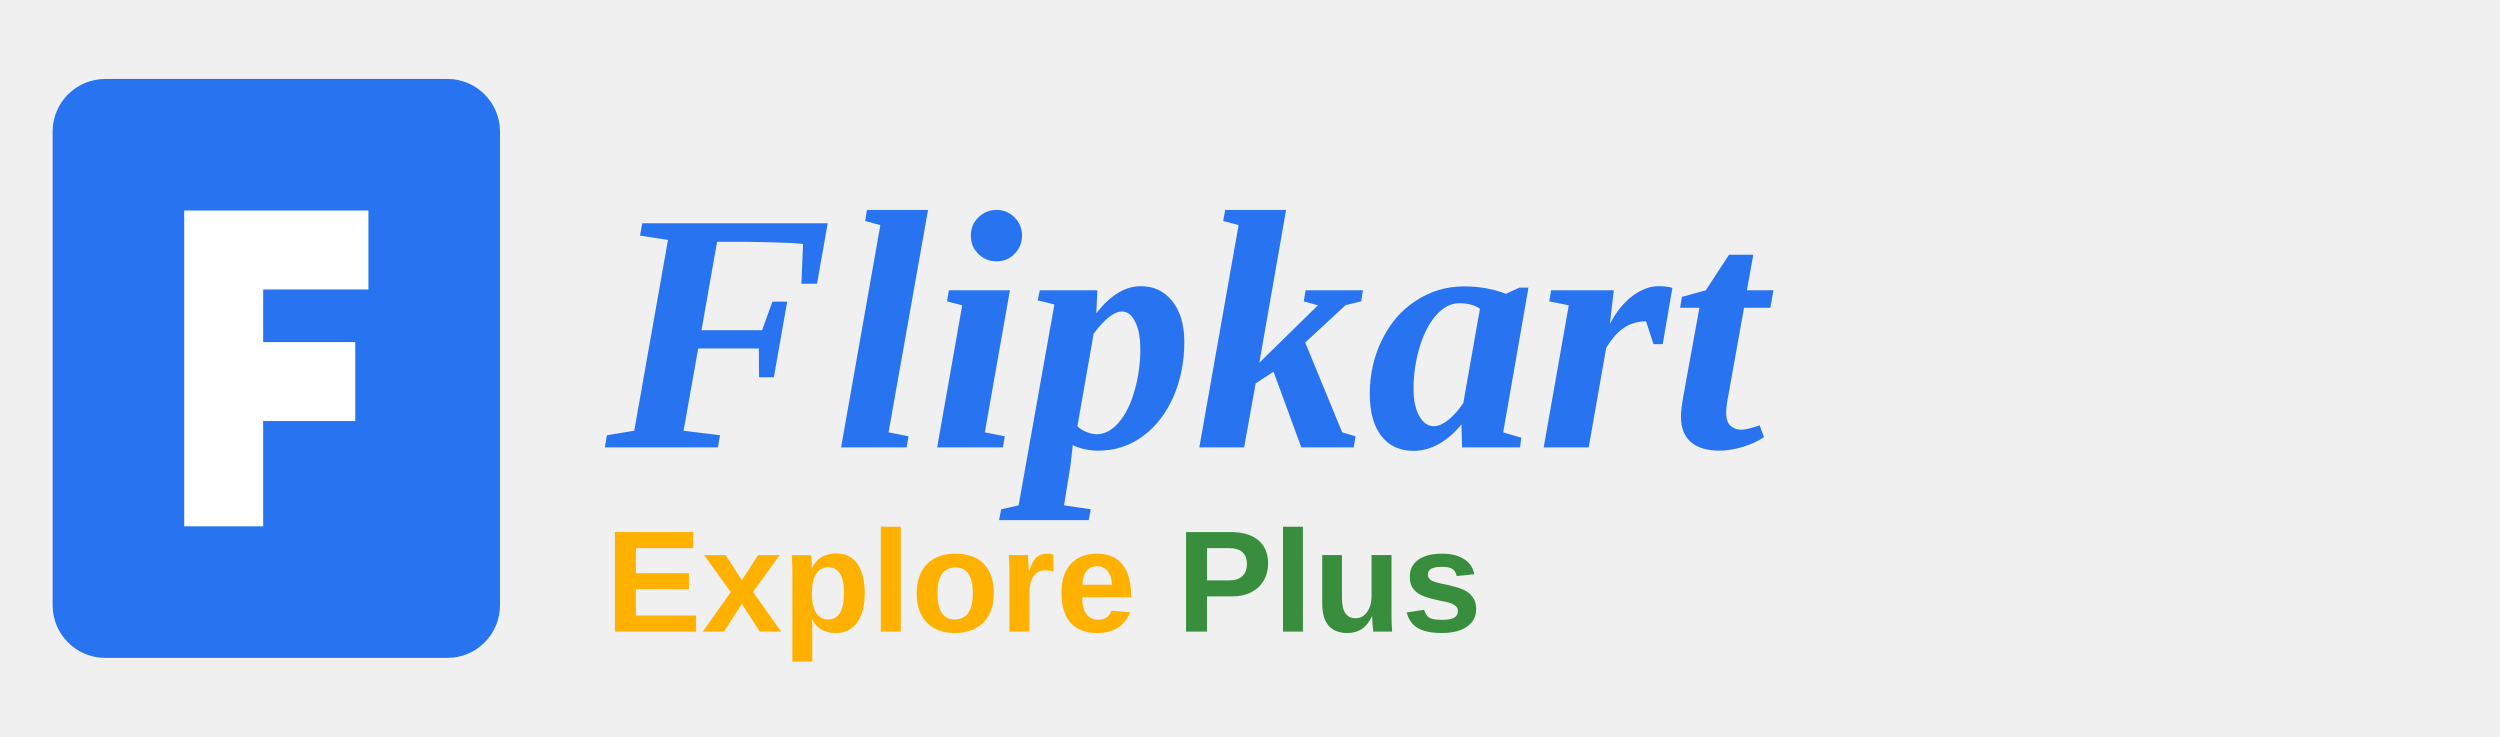
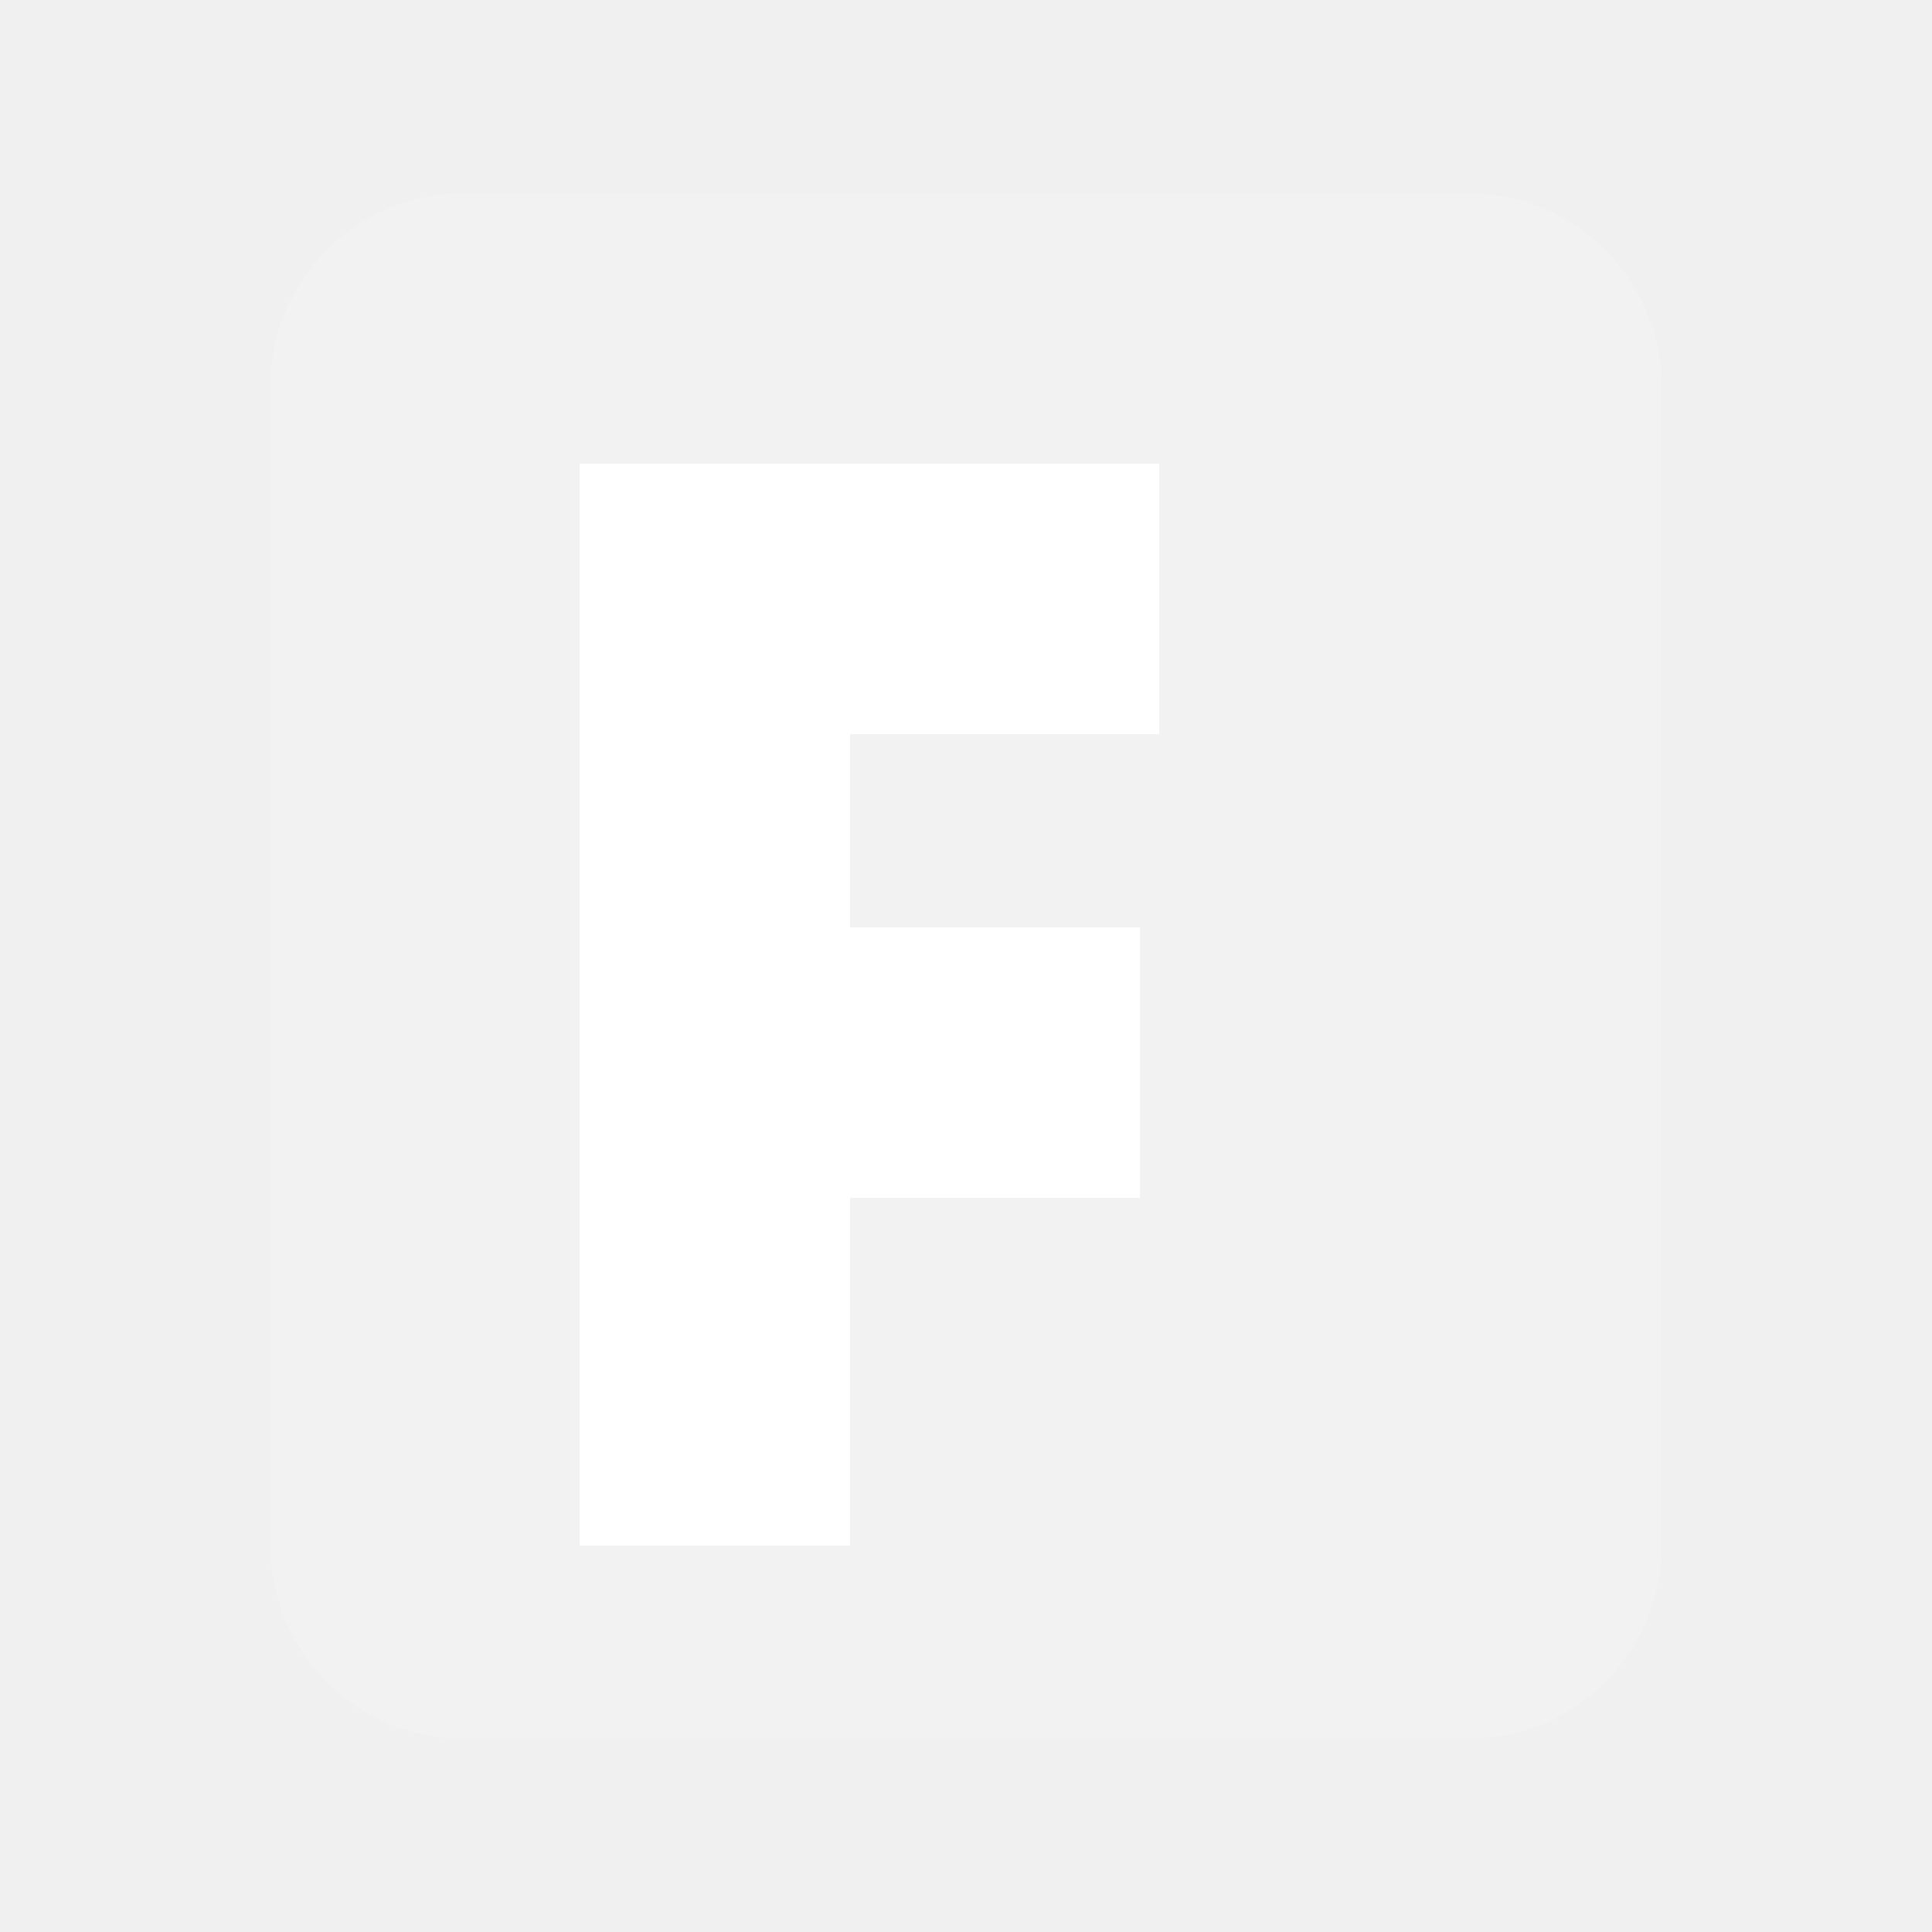
- <svg xmlns="http://www.w3.org/2000/svg" viewBox="0 0 190 56" width="190" height="56">
-   <rect x="4" y="6" width="34" height="44" rx="4" fill="#2874F0" />
-   <path d="M14 16h14v6H20v4h7v6h-7v8h-6z" fill="#fff" />
-   <text x="46" y="34" font-family="Georgia, 'Times New Roman', serif" font-style="italic" font-size="26" font-weight="700" fill="#2874F0">Flipkart</text>
-   <text x="46" y="48" font-family="Arial, Helvetica, sans-serif" font-size="11" font-weight="600" fill="#FFB100">Explore <tspan fill="#388E3C">Plus</tspan>
-   </text>
+ <svg xmlns="http://www.w3.org/2000/svg" viewBox="0 0 100 100" width="100" height="100">
+   <rect x="14" y="10" width="72" height="80" rx="10" fill="#ffffff" opacity=".14" />
+   <path d="M30 24h30v14H44v10h15v14H44v18H30z" fill="#fff" />
</svg>
